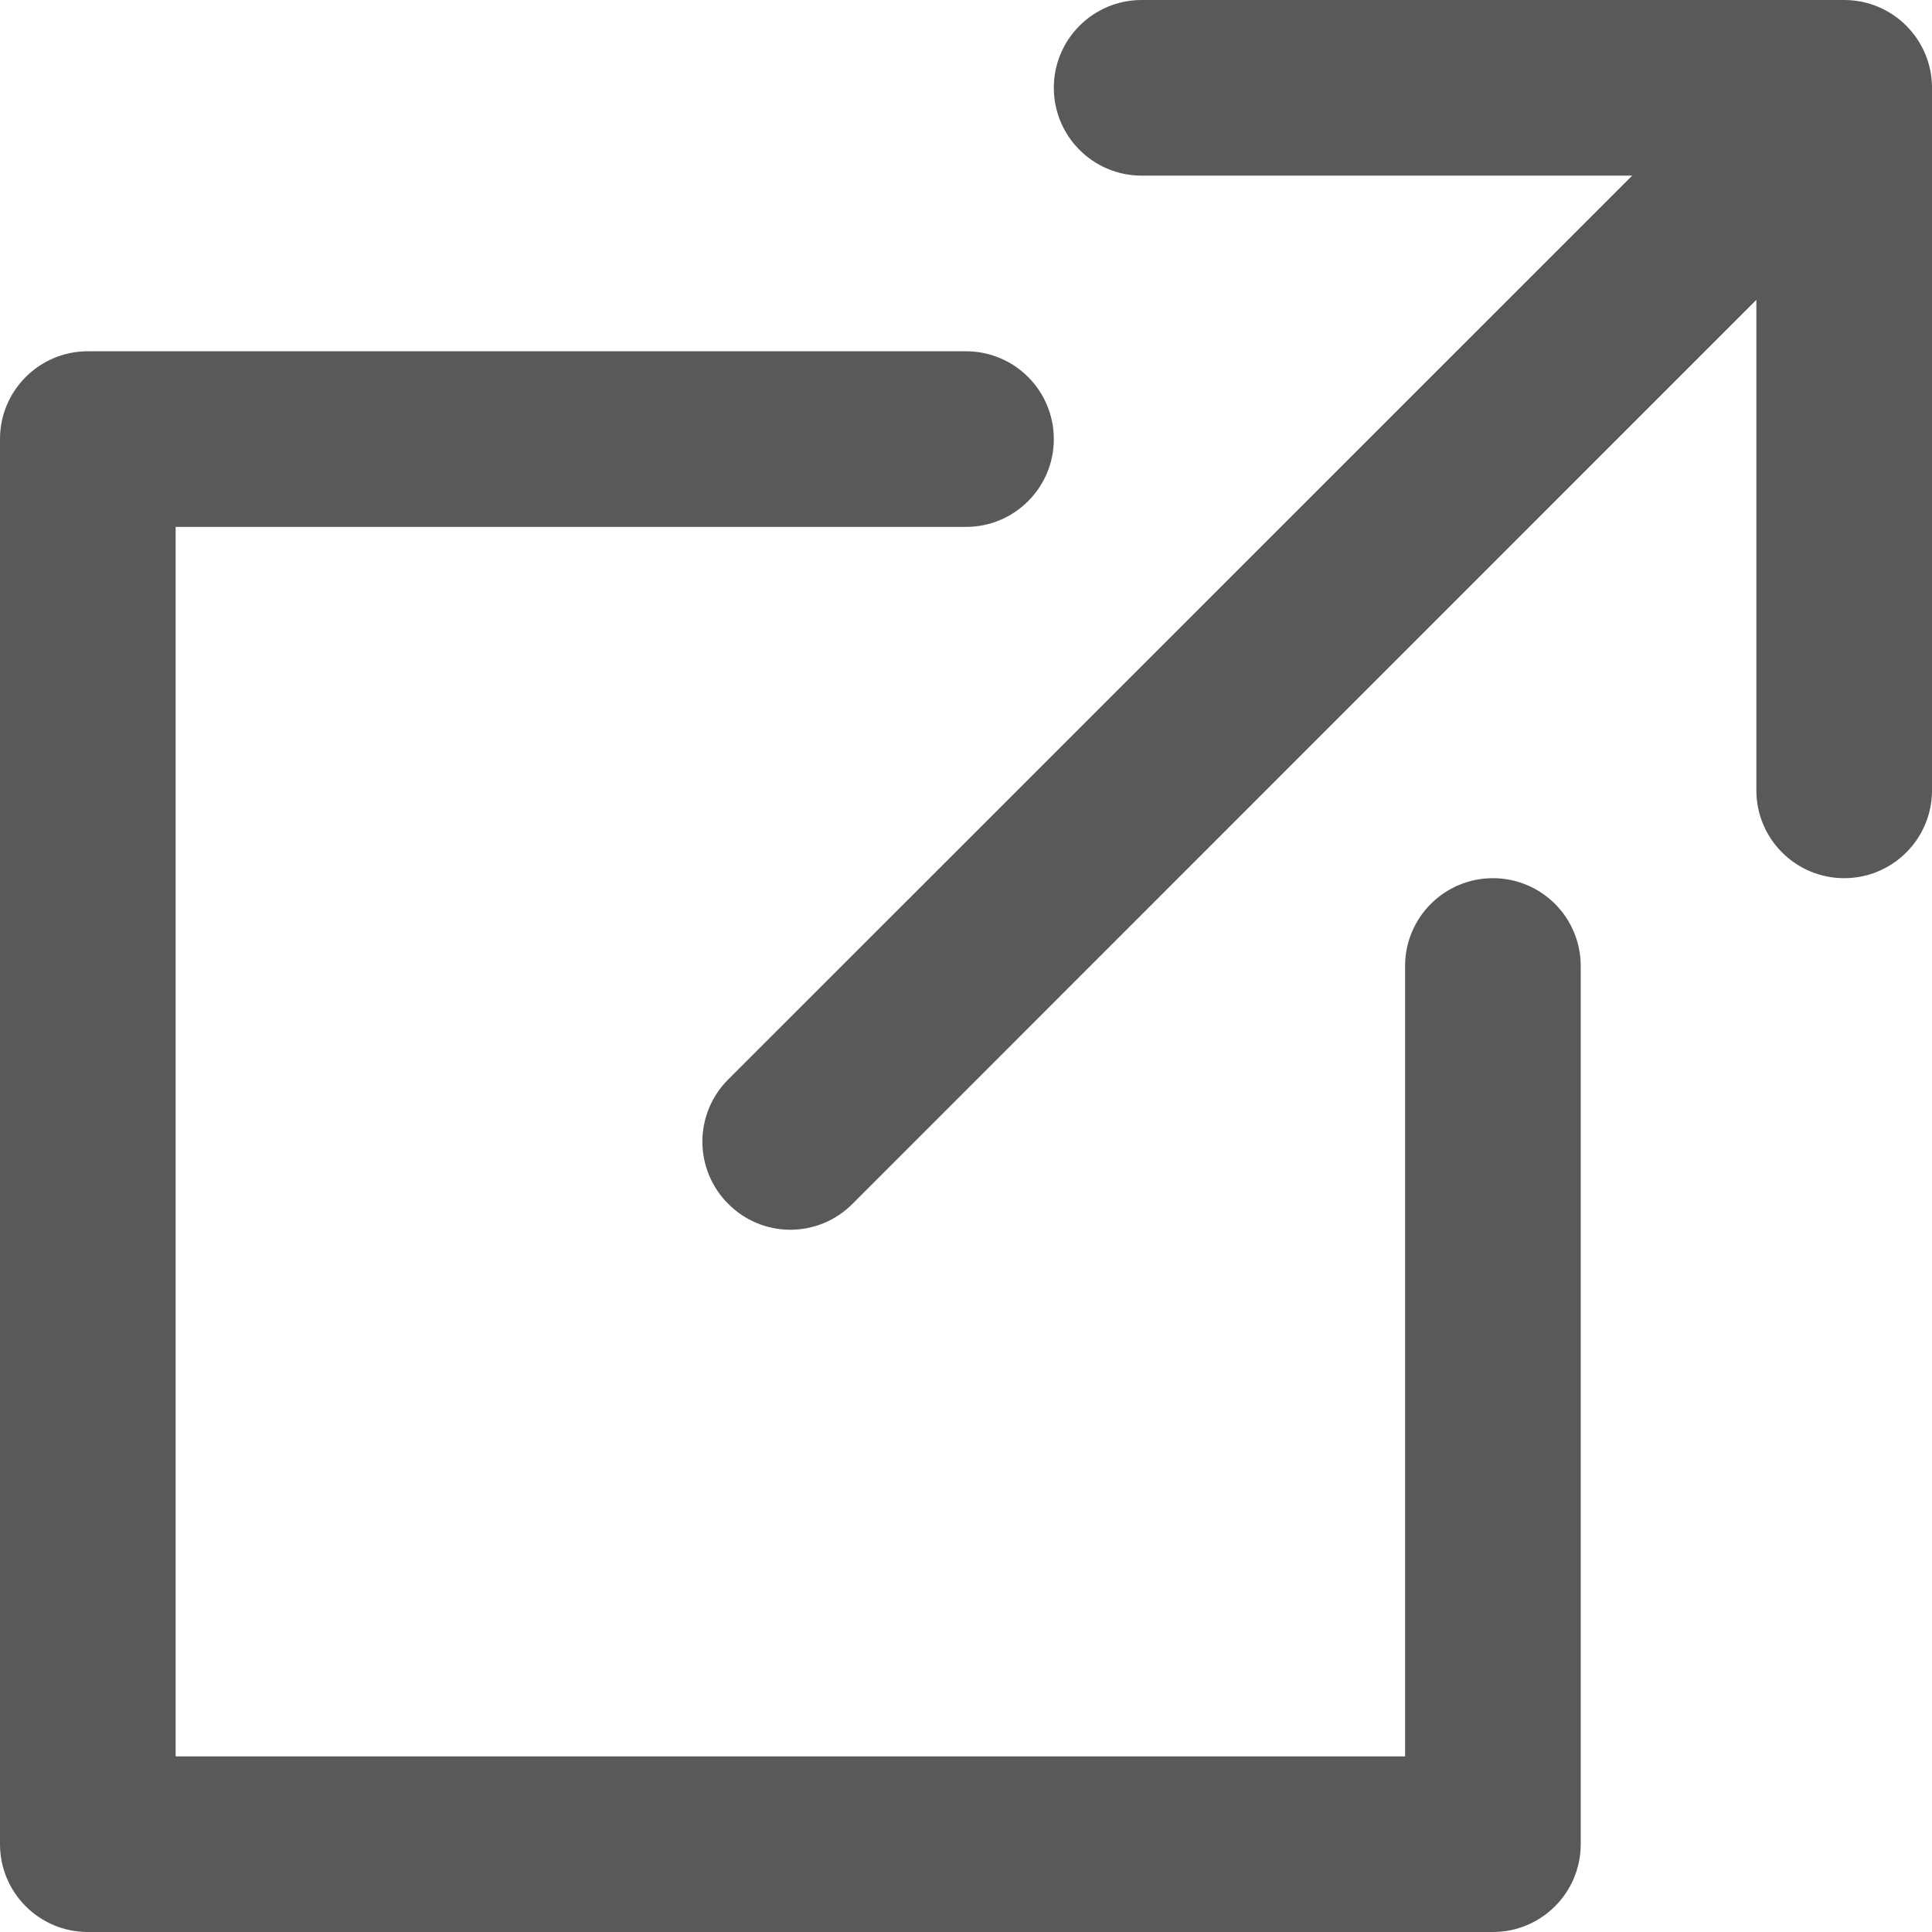
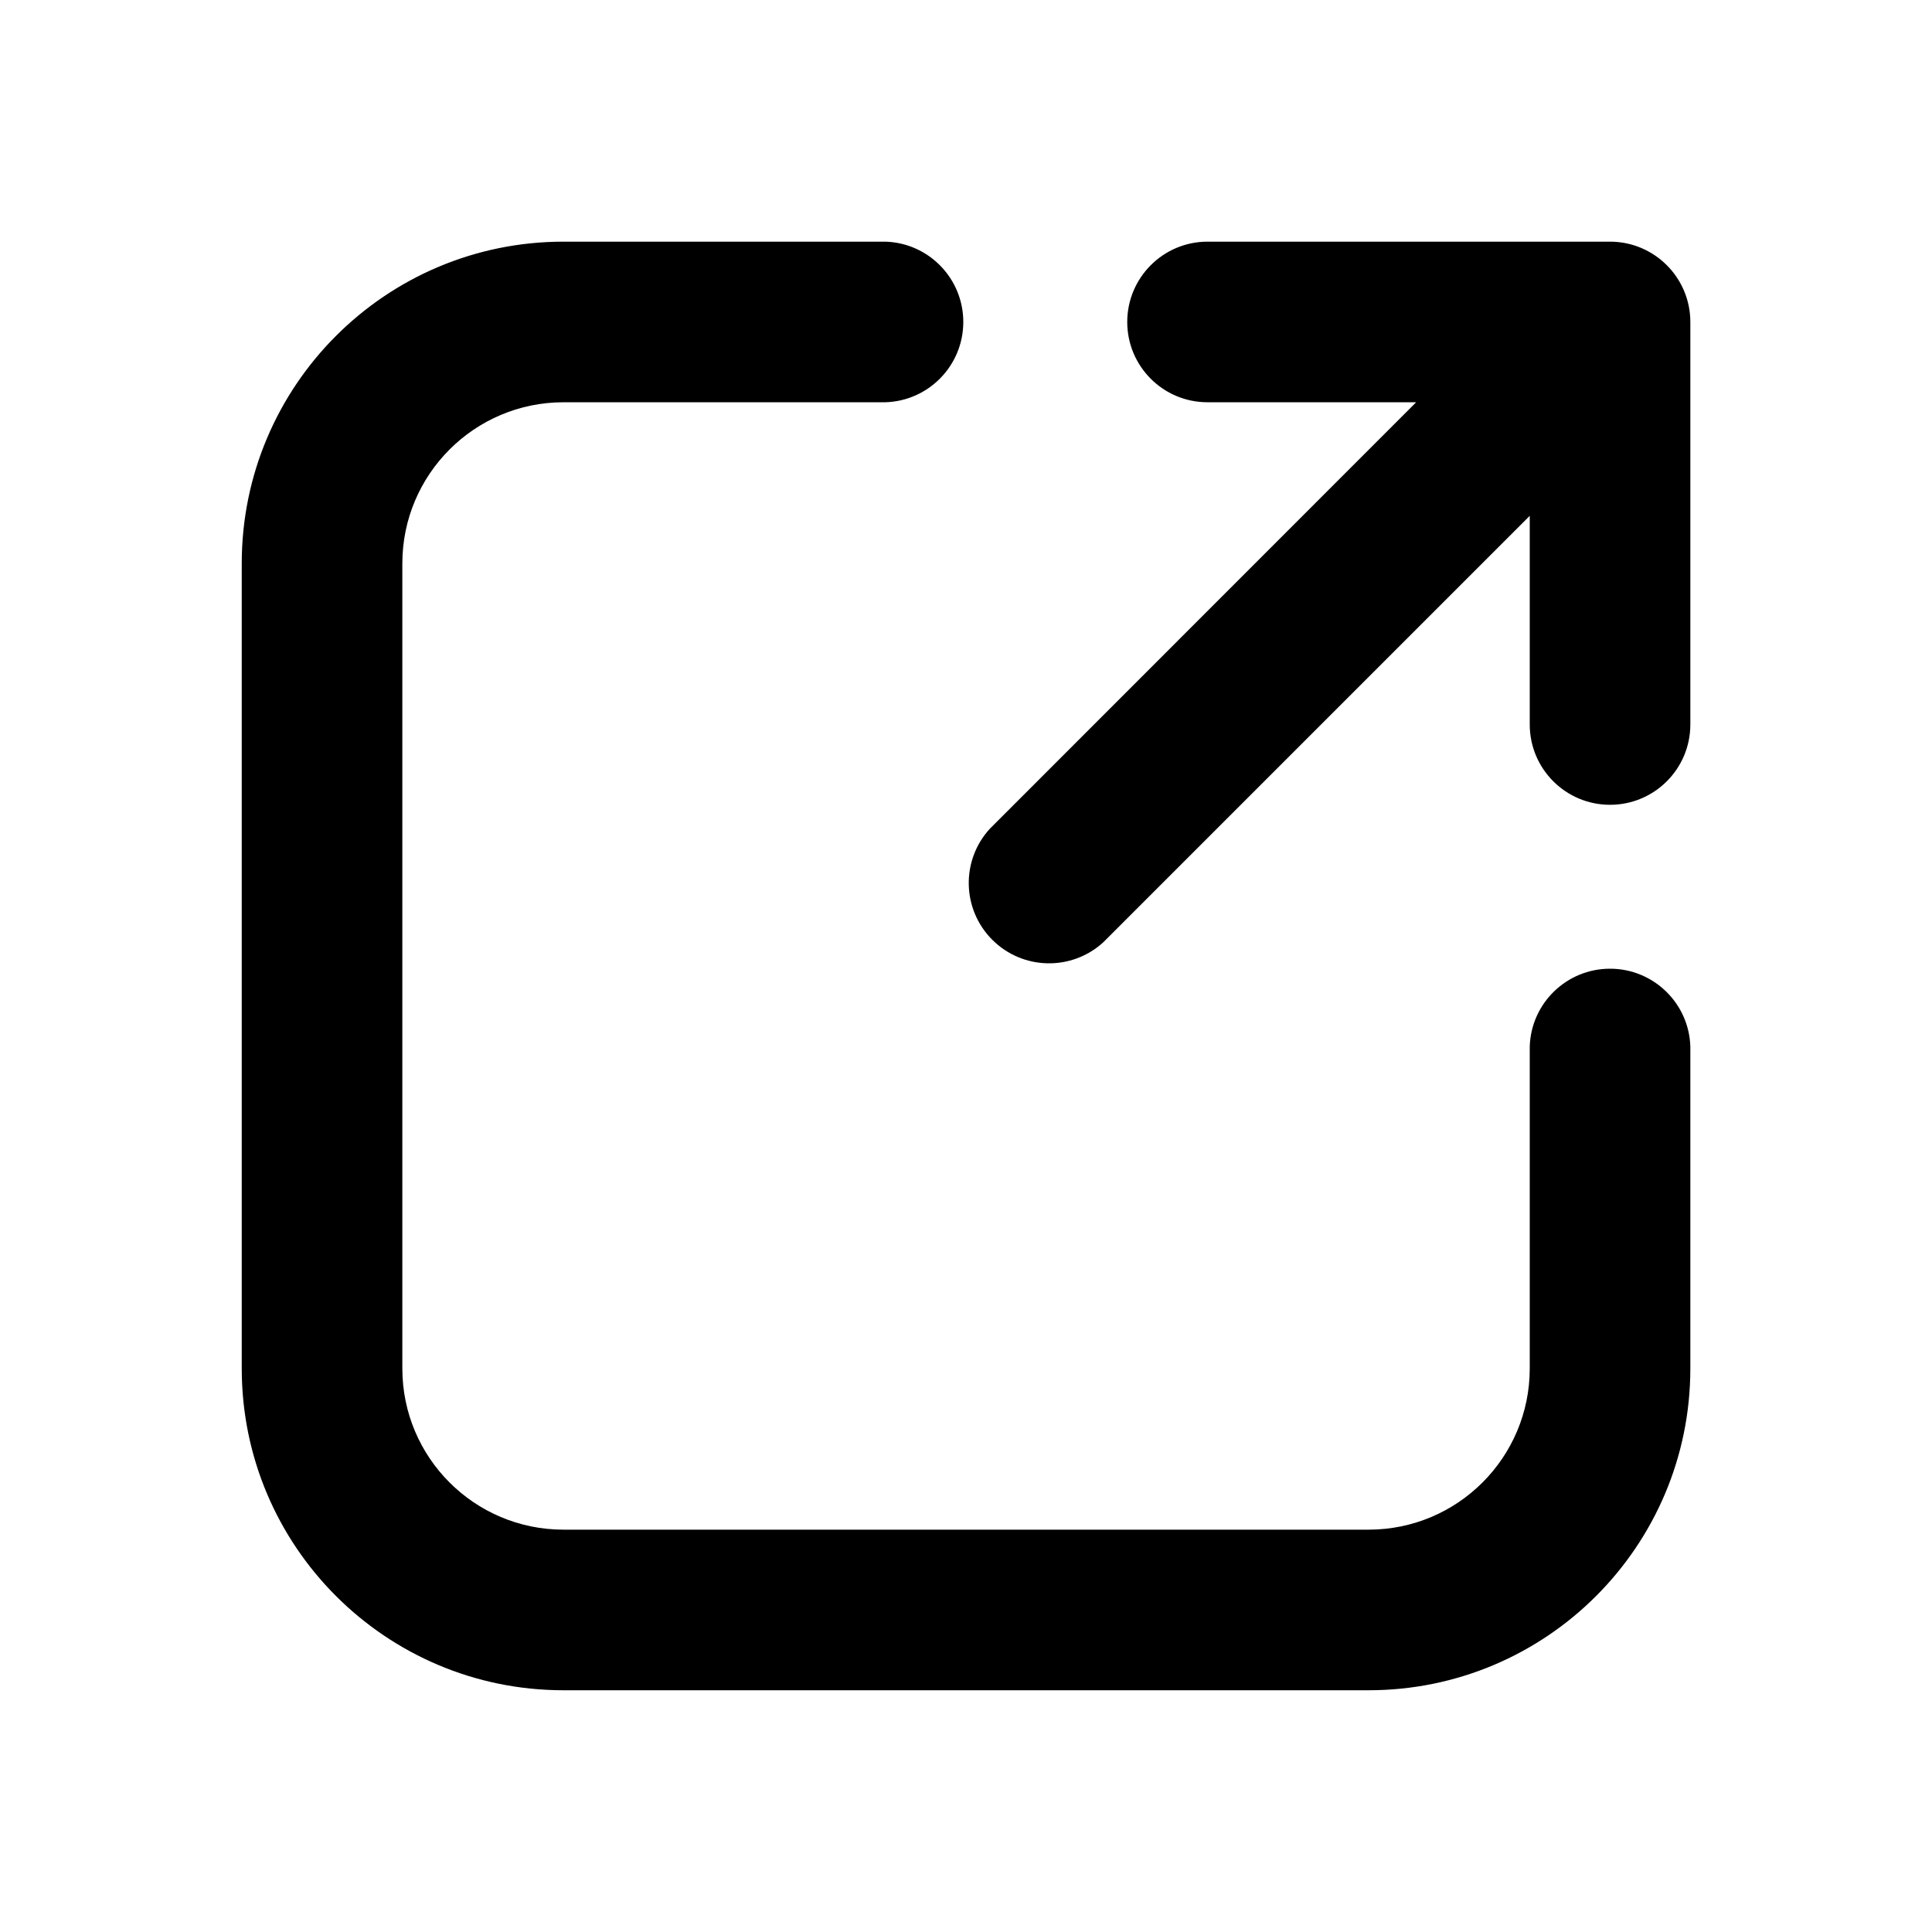
- <svg xmlns="http://www.w3.org/2000/svg" xmlns:xlink="http://www.w3.org/1999/xlink" class="icon icon--ui_external" width="24" height="24">
+ <svg xmlns="http://www.w3.org/2000/svg" xmlns:xlink="http://www.w3.org/1999/xlink" width="24" height="24">
  <defs>
-     <symbol viewBox="0 0 11 11" id="ui_external">
-       <path d="M8.5 5a.5.5 0 01.5.5v5a.5.5 0 01-.5.5h-8a.5.5 0 01-.5-.5v-8A.5.5 0 01.5 2h5a.5.5 0 110 1H1v7h7V5.5a.5.5 0 01.5-.5zm2-5a.5.5 0 01.5.5v4a.5.5 0 01-1 0V1.707L4.854 6.854a.498.498 0 01-.708 0 .5.5 0 010-.708L9.293 1H6.5a.5.5 0 010-1h4z" />
+     <symbol fill="none" viewBox="0 0 24 24" id="v_go_to">
+       <path fill-rule="evenodd" clip-rule="evenodd" d="M7 4.997A2.003 2.003 0 004.998 7v10c0 1.106.896 2.002 2.002 2.002h10A2.002 2.002 0 0019.003 17v-4a.998.998 0 011.995 0v4A3.997 3.997 0 0117 20.997H7A3.997 3.997 0 013.003 17V7A3.997 3.997 0 017 3.002h4a.998.998 0 010 1.995H7zM14.003 4c0-.551.447-.998.997-.998h5c.551 0 .998.447.998.998v5a.997.997 0 11-1.995 0V6.408l-5.297 5.297a.998.998 0 01-1.41-1.41l5.296-5.298H15A.997.997 0 0114.003 4z" fill="currentColor" />
    </symbol>
  </defs>
-   <use xlink:href="#ui_external" fill="#595959" />
+   <use xlink:href="#v_go_to" fill="currentColor" />
</svg>
